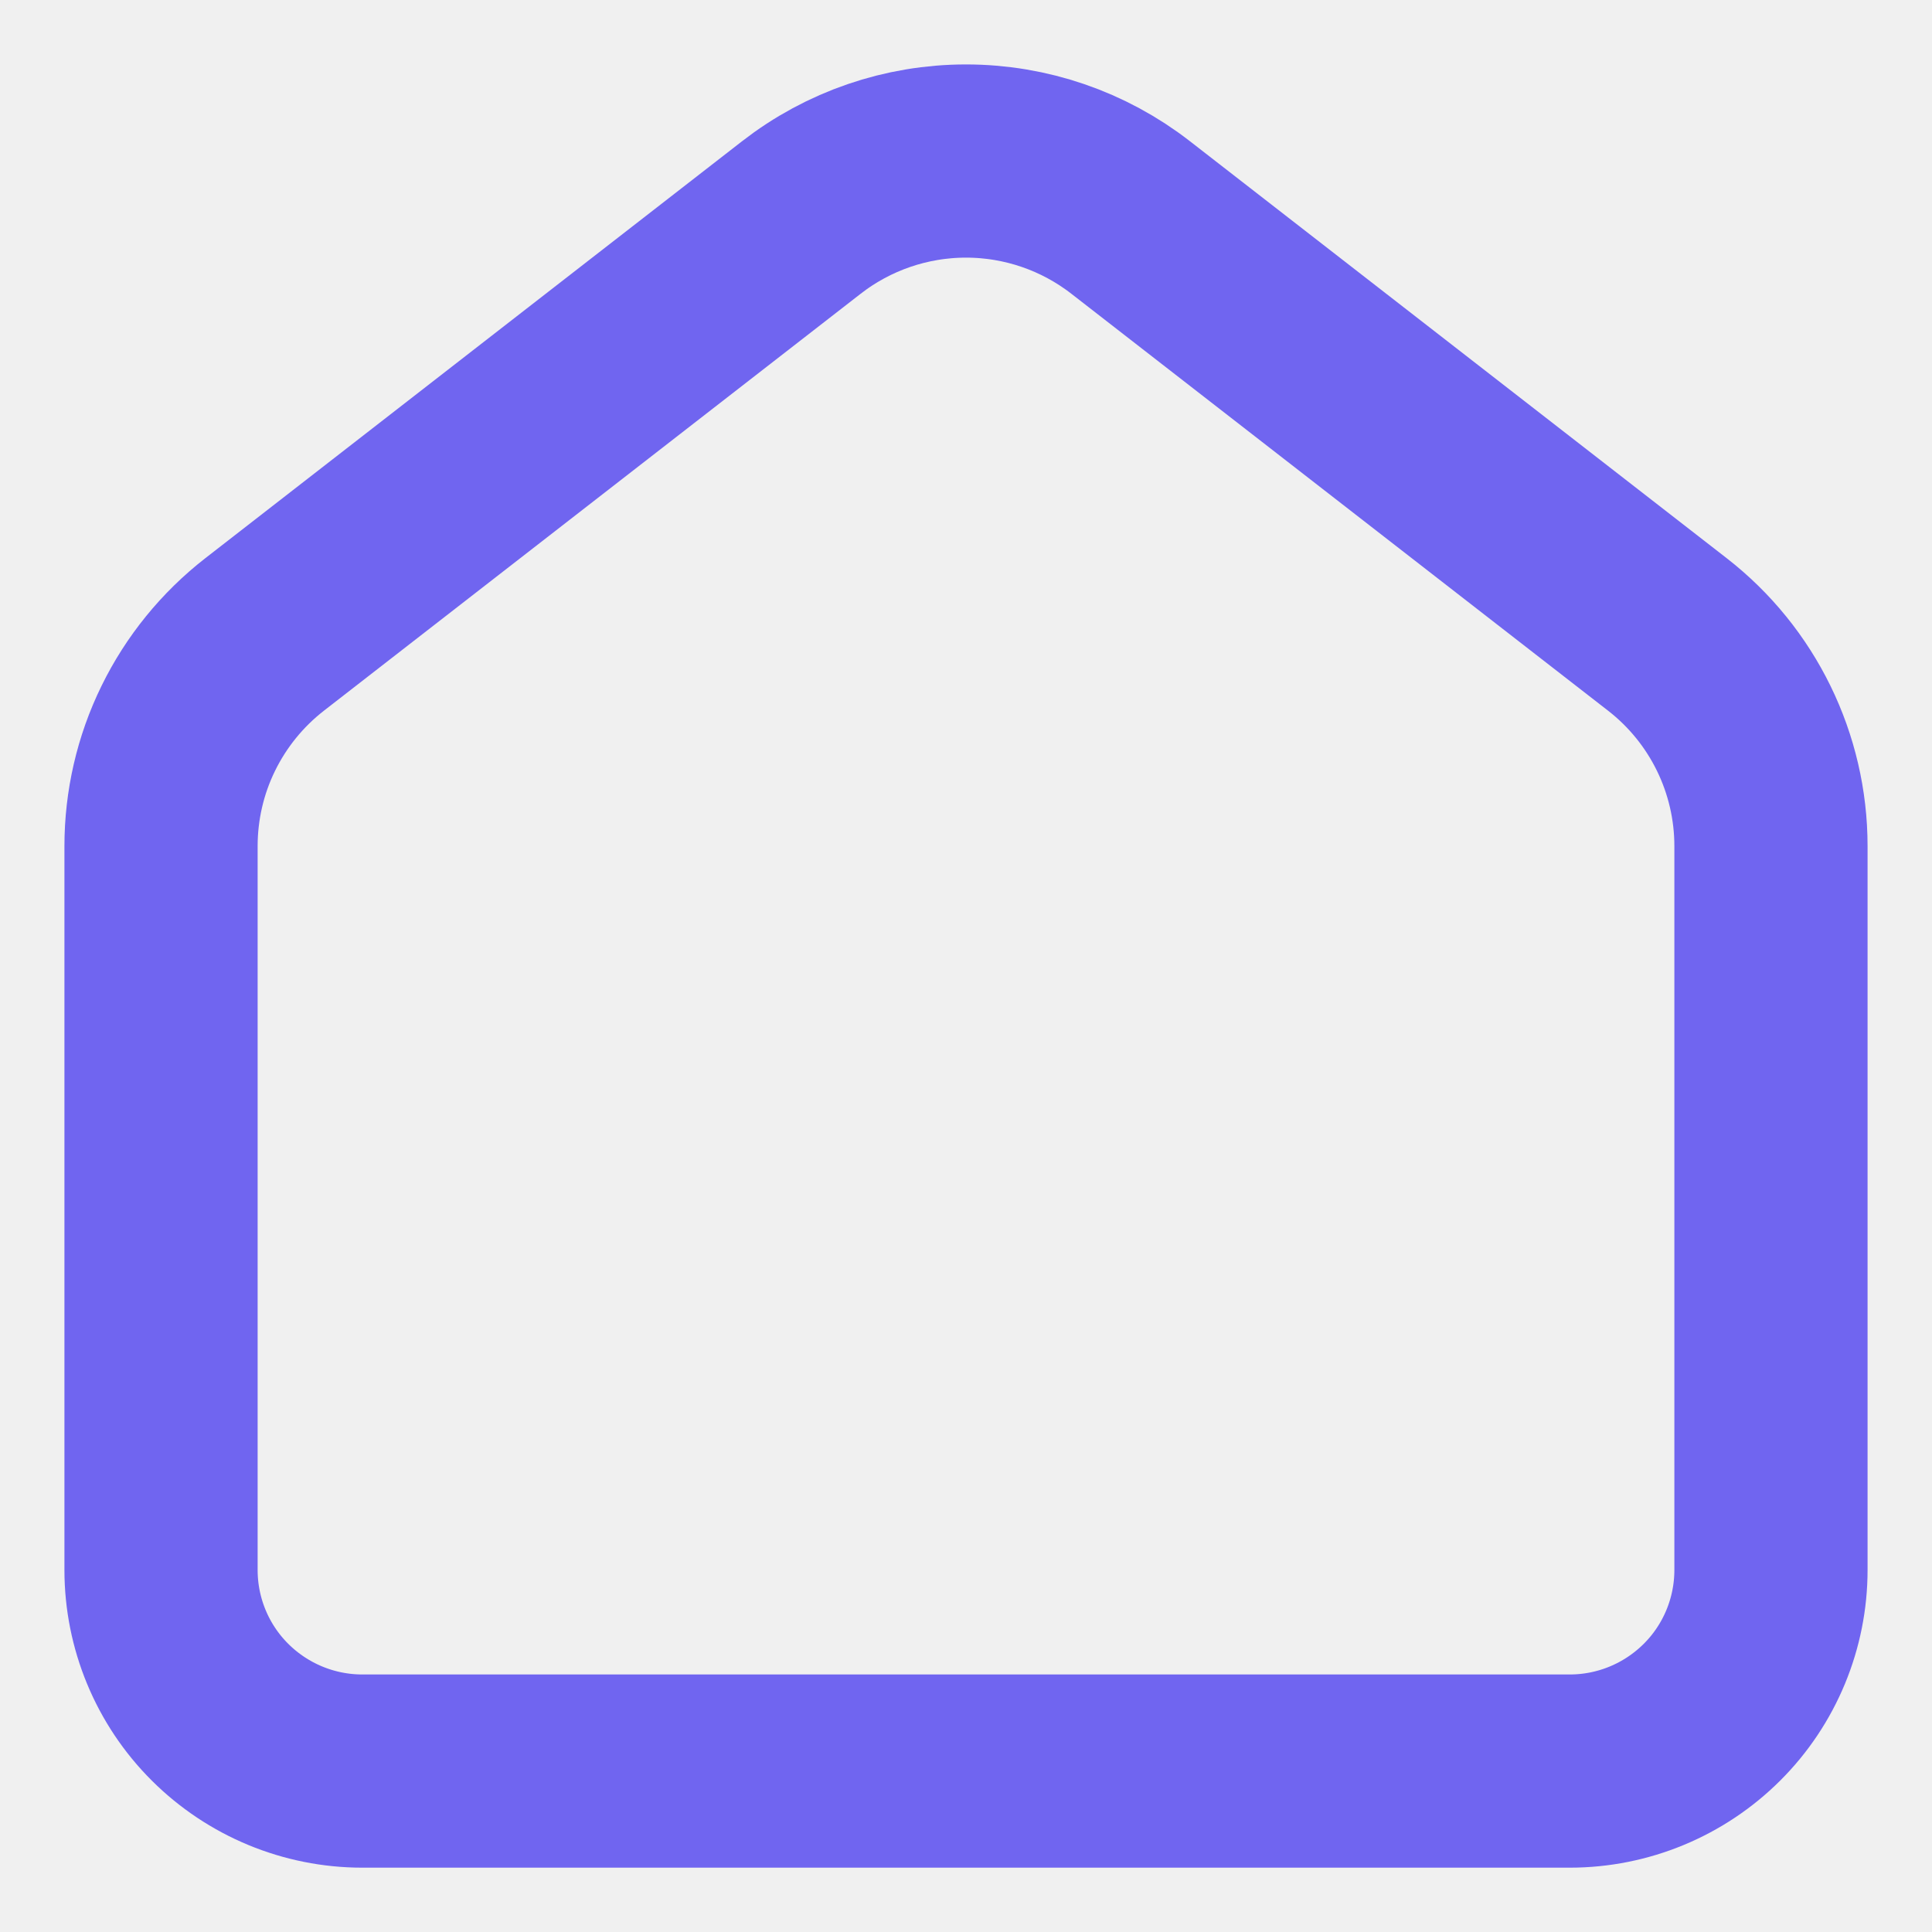
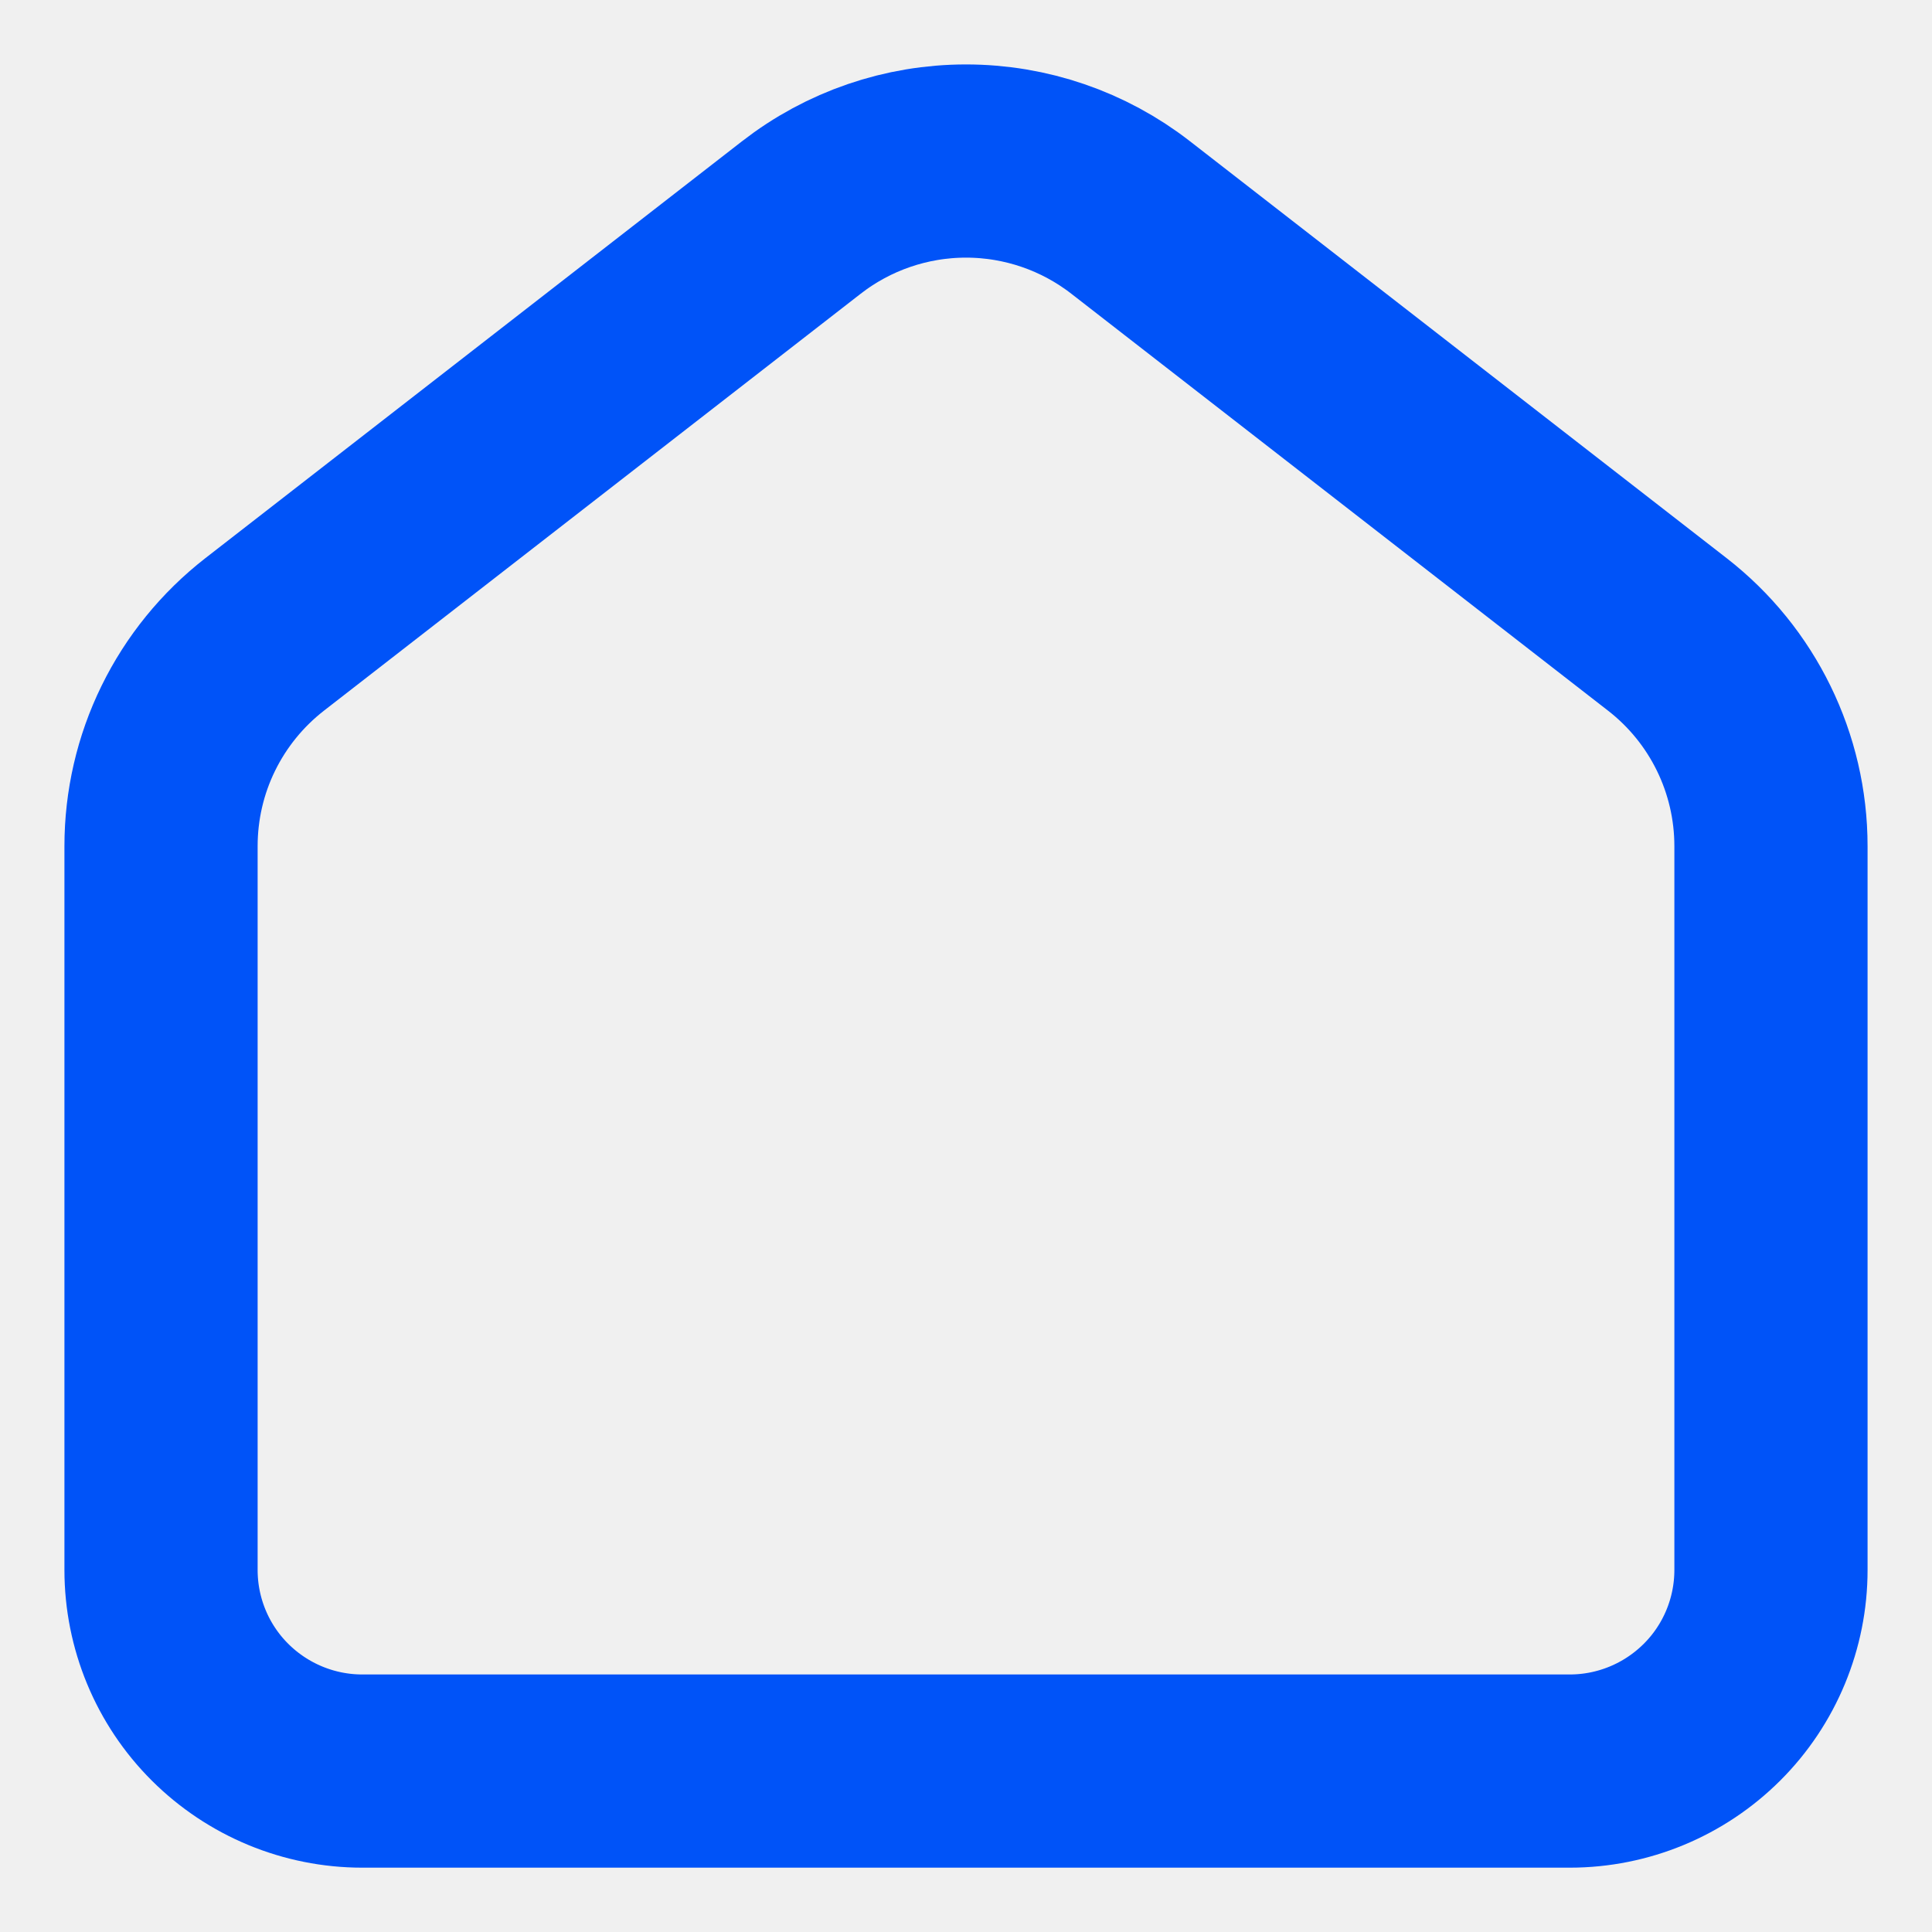
<svg xmlns="http://www.w3.org/2000/svg" width="20" height="20" viewBox="0 0 20 20" fill="none">
  <g id="Icon" clip-path="url(#clip0_86_2318)">
-     <path id="Vector" d="M17.261 6.568L11.705 2.252C11.218 1.873 10.618 1.667 10 1.667C9.382 1.667 8.782 1.873 8.295 2.252L2.739 6.568C2.405 6.828 2.135 7.16 1.949 7.54C1.763 7.919 1.667 8.337 1.667 8.759V16.252C1.667 16.804 1.886 17.334 2.277 17.724C2.668 18.114 3.198 18.334 3.75 18.334H16.25C16.803 18.334 17.332 18.114 17.723 17.724C18.114 17.334 18.333 16.804 18.333 16.252V8.759C18.333 7.903 17.938 7.094 17.261 6.568Z" stroke="#7065F0" stroke-width="2" stroke-linecap="round" stroke-linejoin="round" />
+     <path id="Vector" d="M17.261 6.568L11.705 2.252C11.218 1.873 10.618 1.667 10 1.667C9.382 1.667 8.782 1.873 8.295 2.252L2.739 6.568C2.405 6.828 2.135 7.16 1.949 7.54C1.763 7.919 1.667 8.337 1.667 8.759V16.252C1.667 16.804 1.886 17.334 2.277 17.724C2.668 18.114 3.198 18.334 3.75 18.334H16.25C16.803 18.334 17.332 18.114 17.723 17.724C18.114 17.334 18.333 16.804 18.333 16.252V8.759C18.333 7.903 17.938 7.094 17.261 6.568Z" stroke="#0053f8" stroke-width="2" stroke-linecap="round" stroke-linejoin="round" />
  </g>
  <defs>
    <clipPath id="clip0_86_2318">
      <rect width="20" height="20" fill="white" />
    </clipPath>
  </defs>
</svg>
